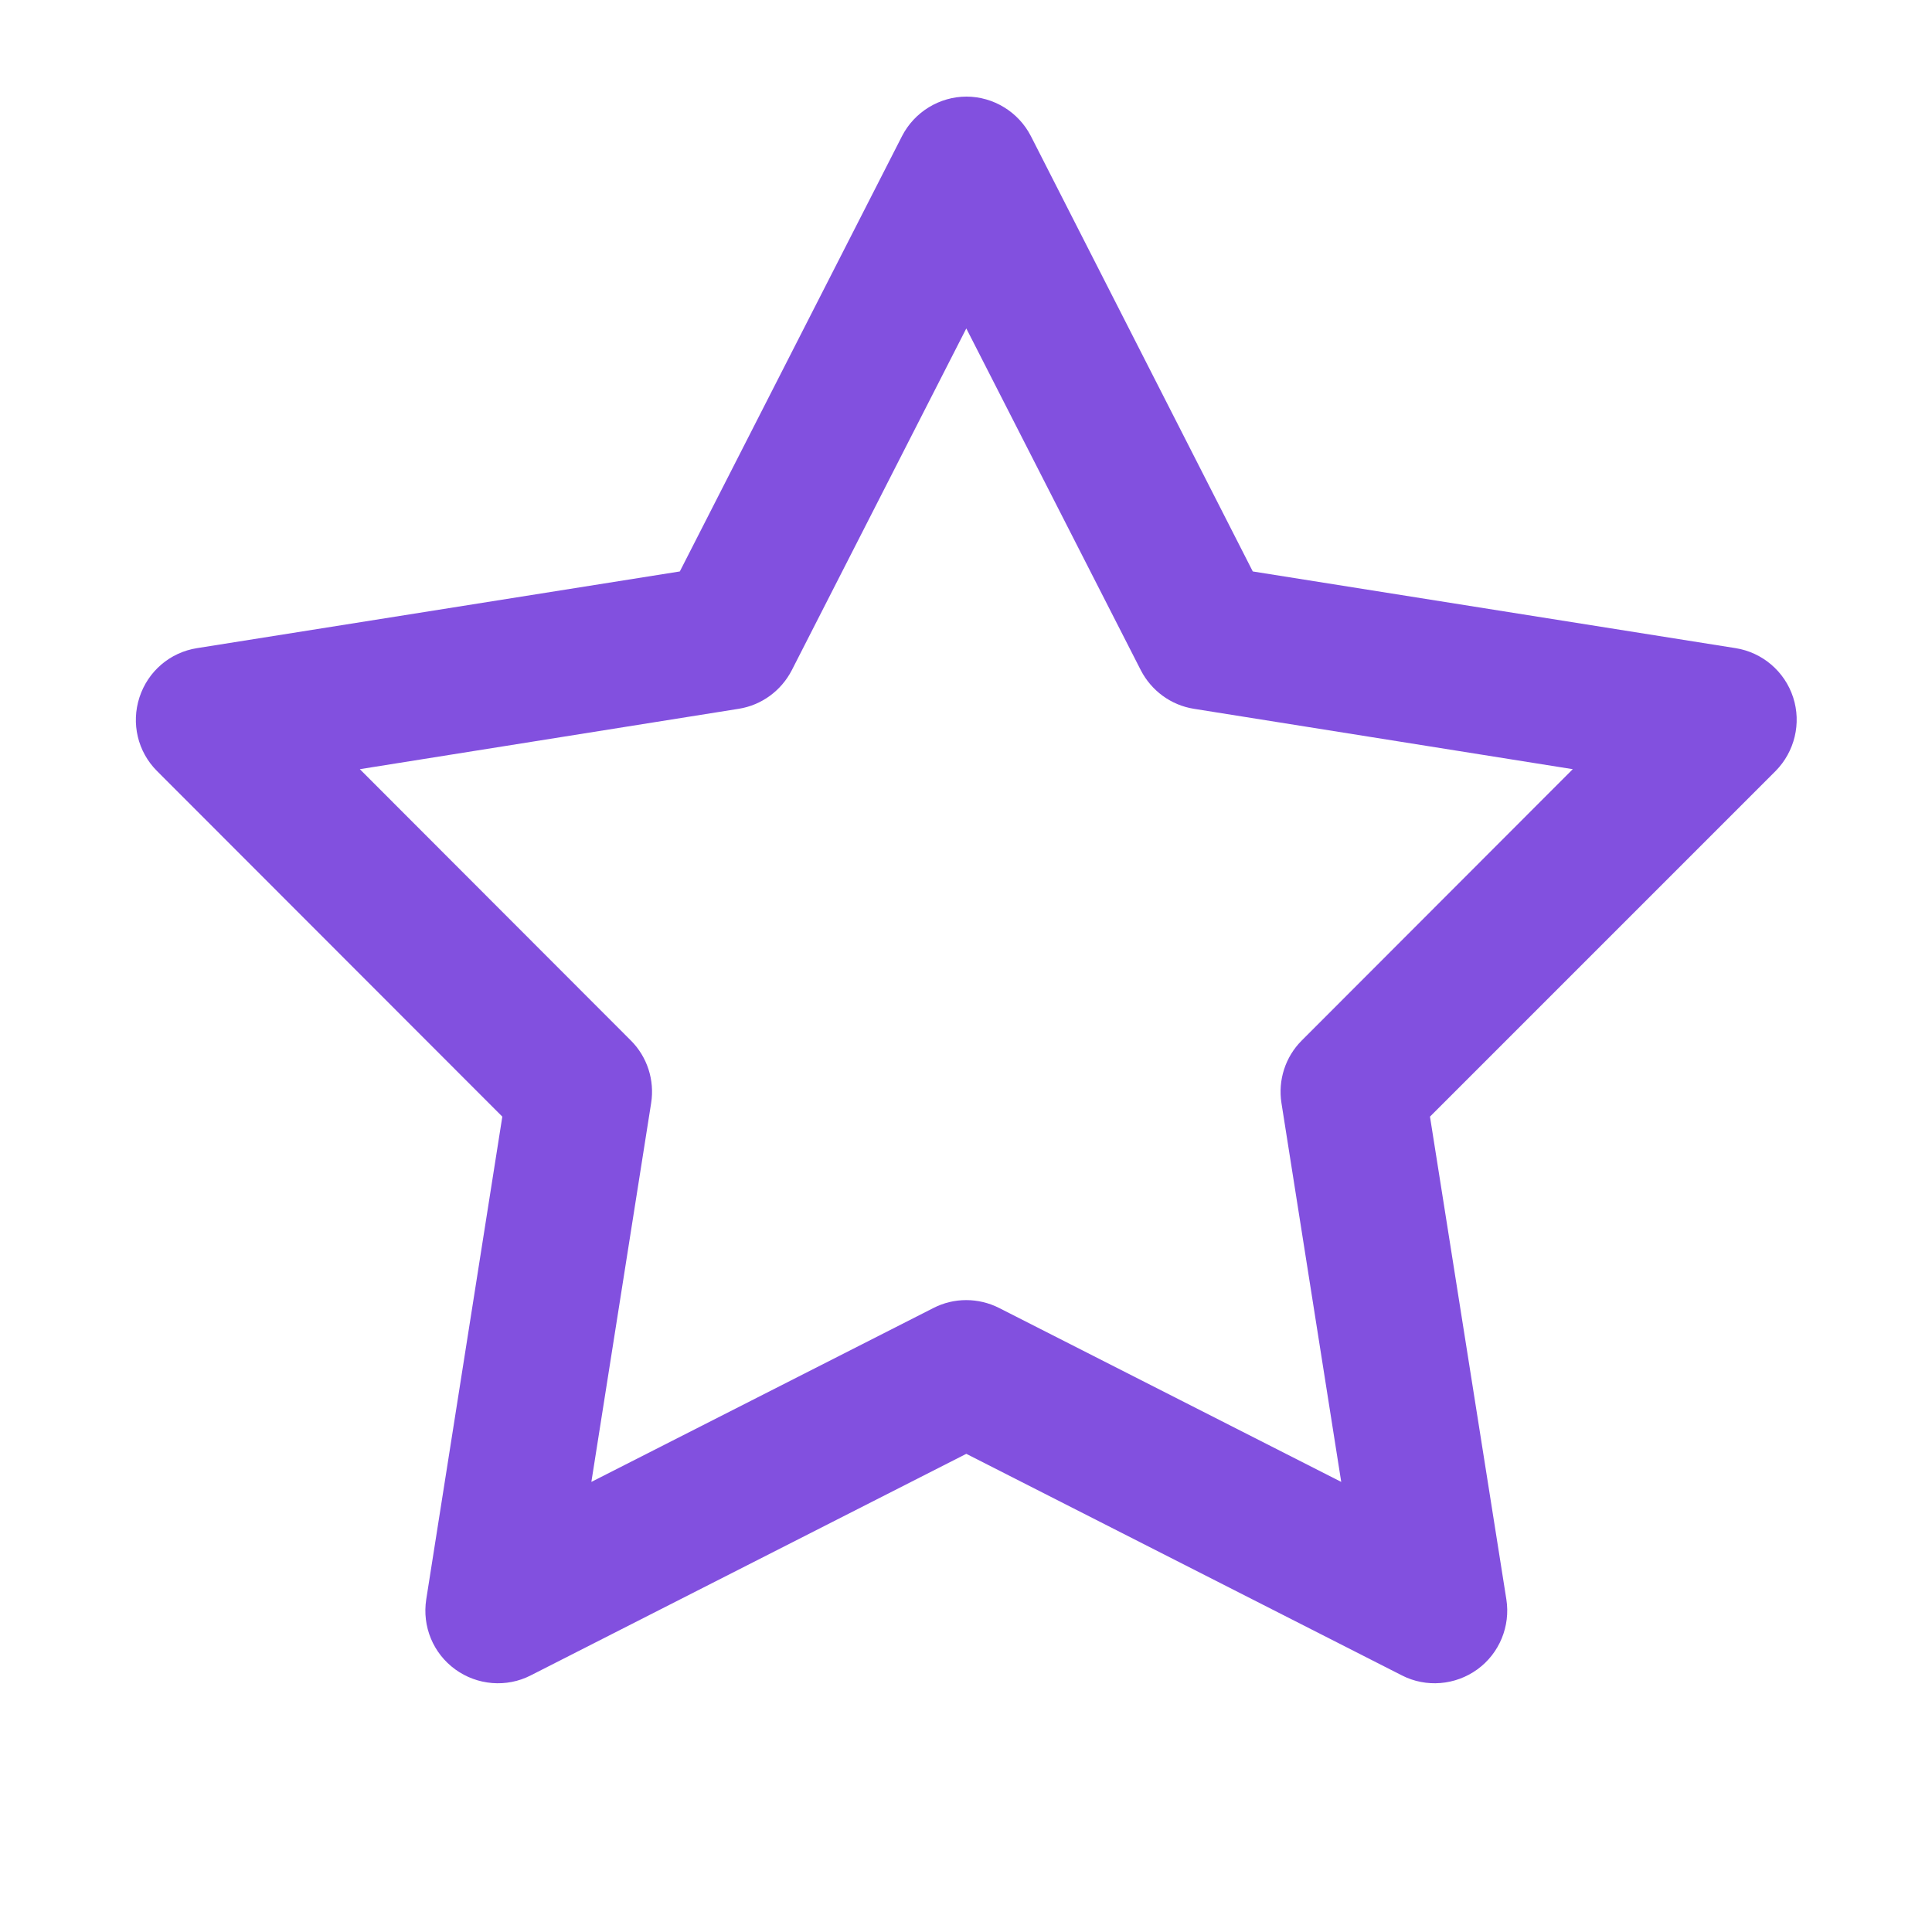
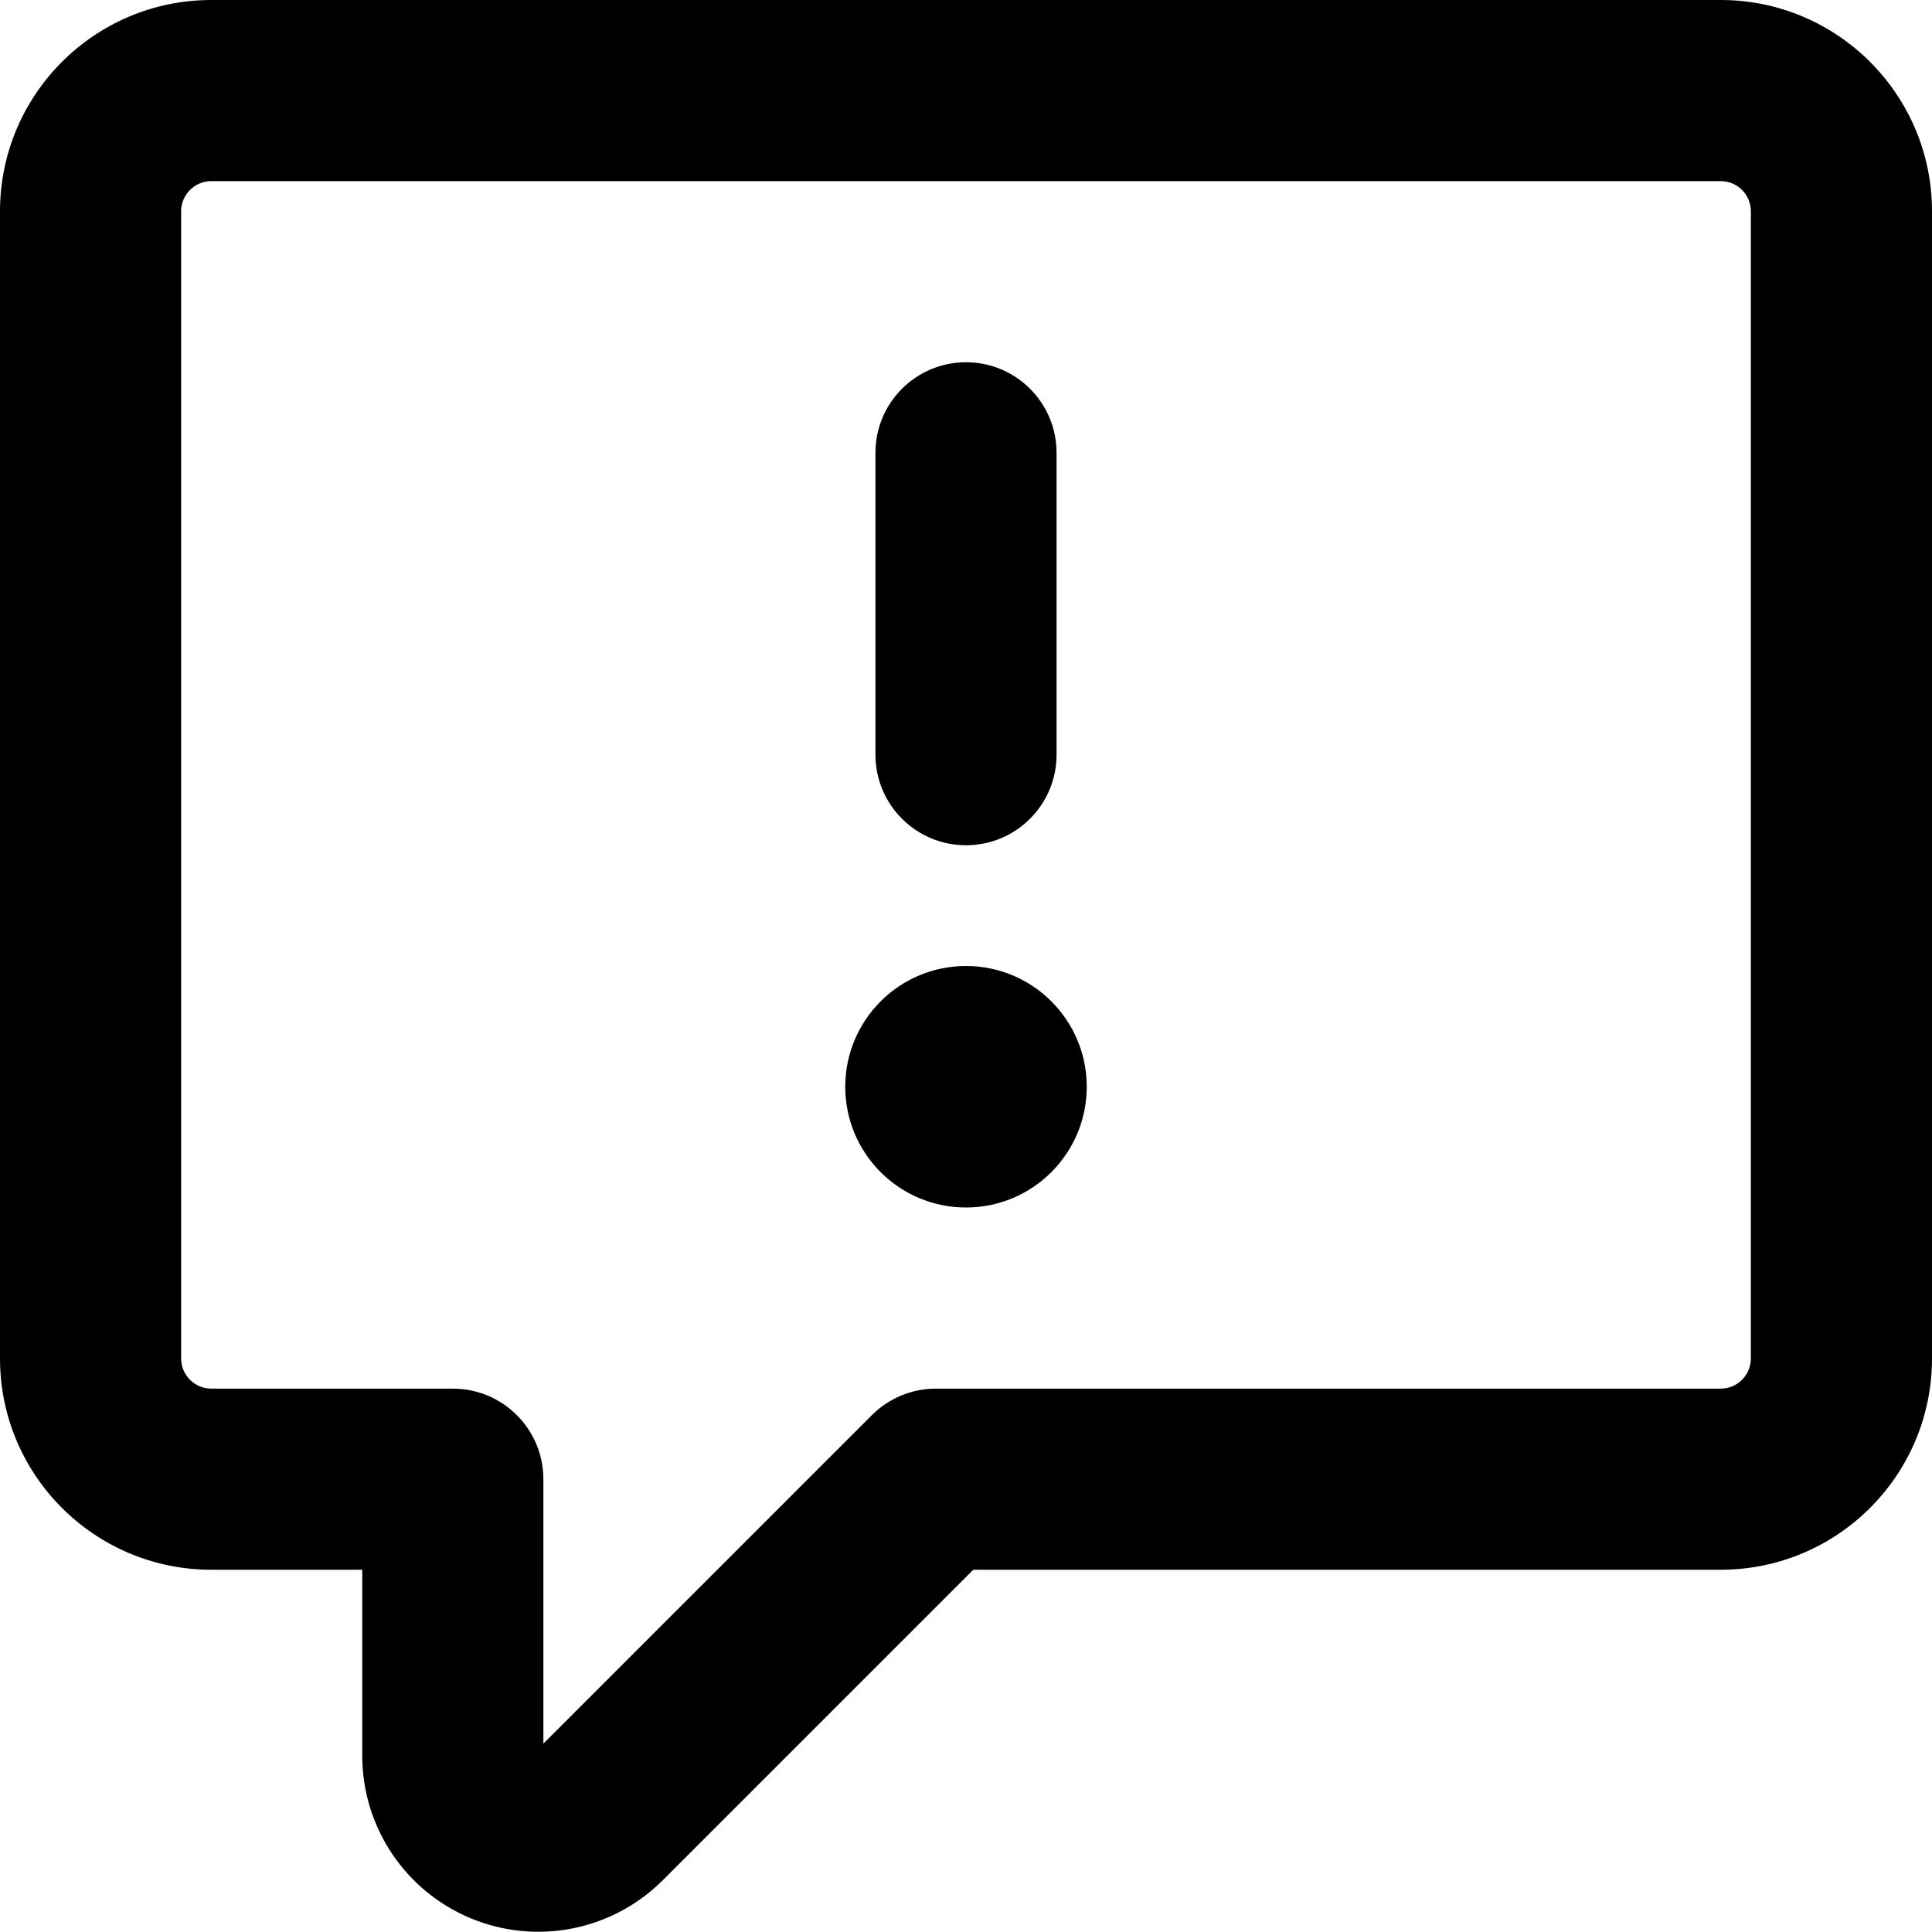
- <svg xmlns="http://www.w3.org/2000/svg" viewBox="0 0 640 640" fill="#8250df">
-   <path d="M320.1 32C329.1 32 337.4 37.1 341.5 45.1L415 189.3L574.9 214.7C583.8 216.1 591.2 222.4 594 231C596.8 239.6 594.5 249 588.2 255.4L473.7 369.9L499 529.8C500.4 538.7 496.7 547.7 489.4 553C482.1 558.3 472.4 559.1 464.4 555L320.1 481.6L175.8 555C167.8 559.1 158.1 558.3 150.8 553C143.5 547.7 139.8 538.8 141.2 529.8L166.4 369.9L52 255.4C45.6 249 43.4 239.6 46.2 231C49 222.4 56.3 216.1 65.3 214.7L225.2 189.3L298.8 45.1C302.9 37.1 311.2 32 320.2 32zM320.1 108.8L262.3 222C258.8 228.8 252.3 233.6 244.7 234.8L119.2 254.8L209 344.7C214.4 350.1 216.9 357.8 215.7 365.4L195.9 490.9L309.2 433.3C316 429.8 324.1 429.8 331 433.3L444.3 490.9L424.5 365.4C423.3 357.8 425.8 350.1 431.2 344.7L521 254.8L395.5 234.8C387.9 233.6 381.4 228.8 377.9 222L320.1 108.8z" />
+ <svg xmlns="http://www.w3.org/2000/svg" viewBox="0 0 16 16" width="16" height="16">
+   <path d="M0 1.75C0 .784.784 0 1.75 0h12.5C15.216 0 16 .784 16 1.75v9.5A1.75 1.75 0 0 1 14.25 13H8.06l-2.573 2.573A1.458 1.458 0 0 1 3 14.543V13H1.75A1.75 1.75 0 0 1 0 11.25Zm1.75-.25a.25.25 0 0 0-.25.25v9.5c0 .138.112.25.25.25h2a.75.75 0 0 1 .75.75v2.19l2.72-2.72a.749.749 0 0 1 .53-.22h6.5a.25.25 0 0 0 .25-.25v-9.5a.25.25 0 0 0-.25-.25Zm7 2.25v2.5a.75.75 0 0 1-1.5 0v-2.5a.75.75 0 0 1 1.5 0ZM9 9a1 1 0 1 1-2 0 1 1 0 0 1 2 0Z" />
</svg>
